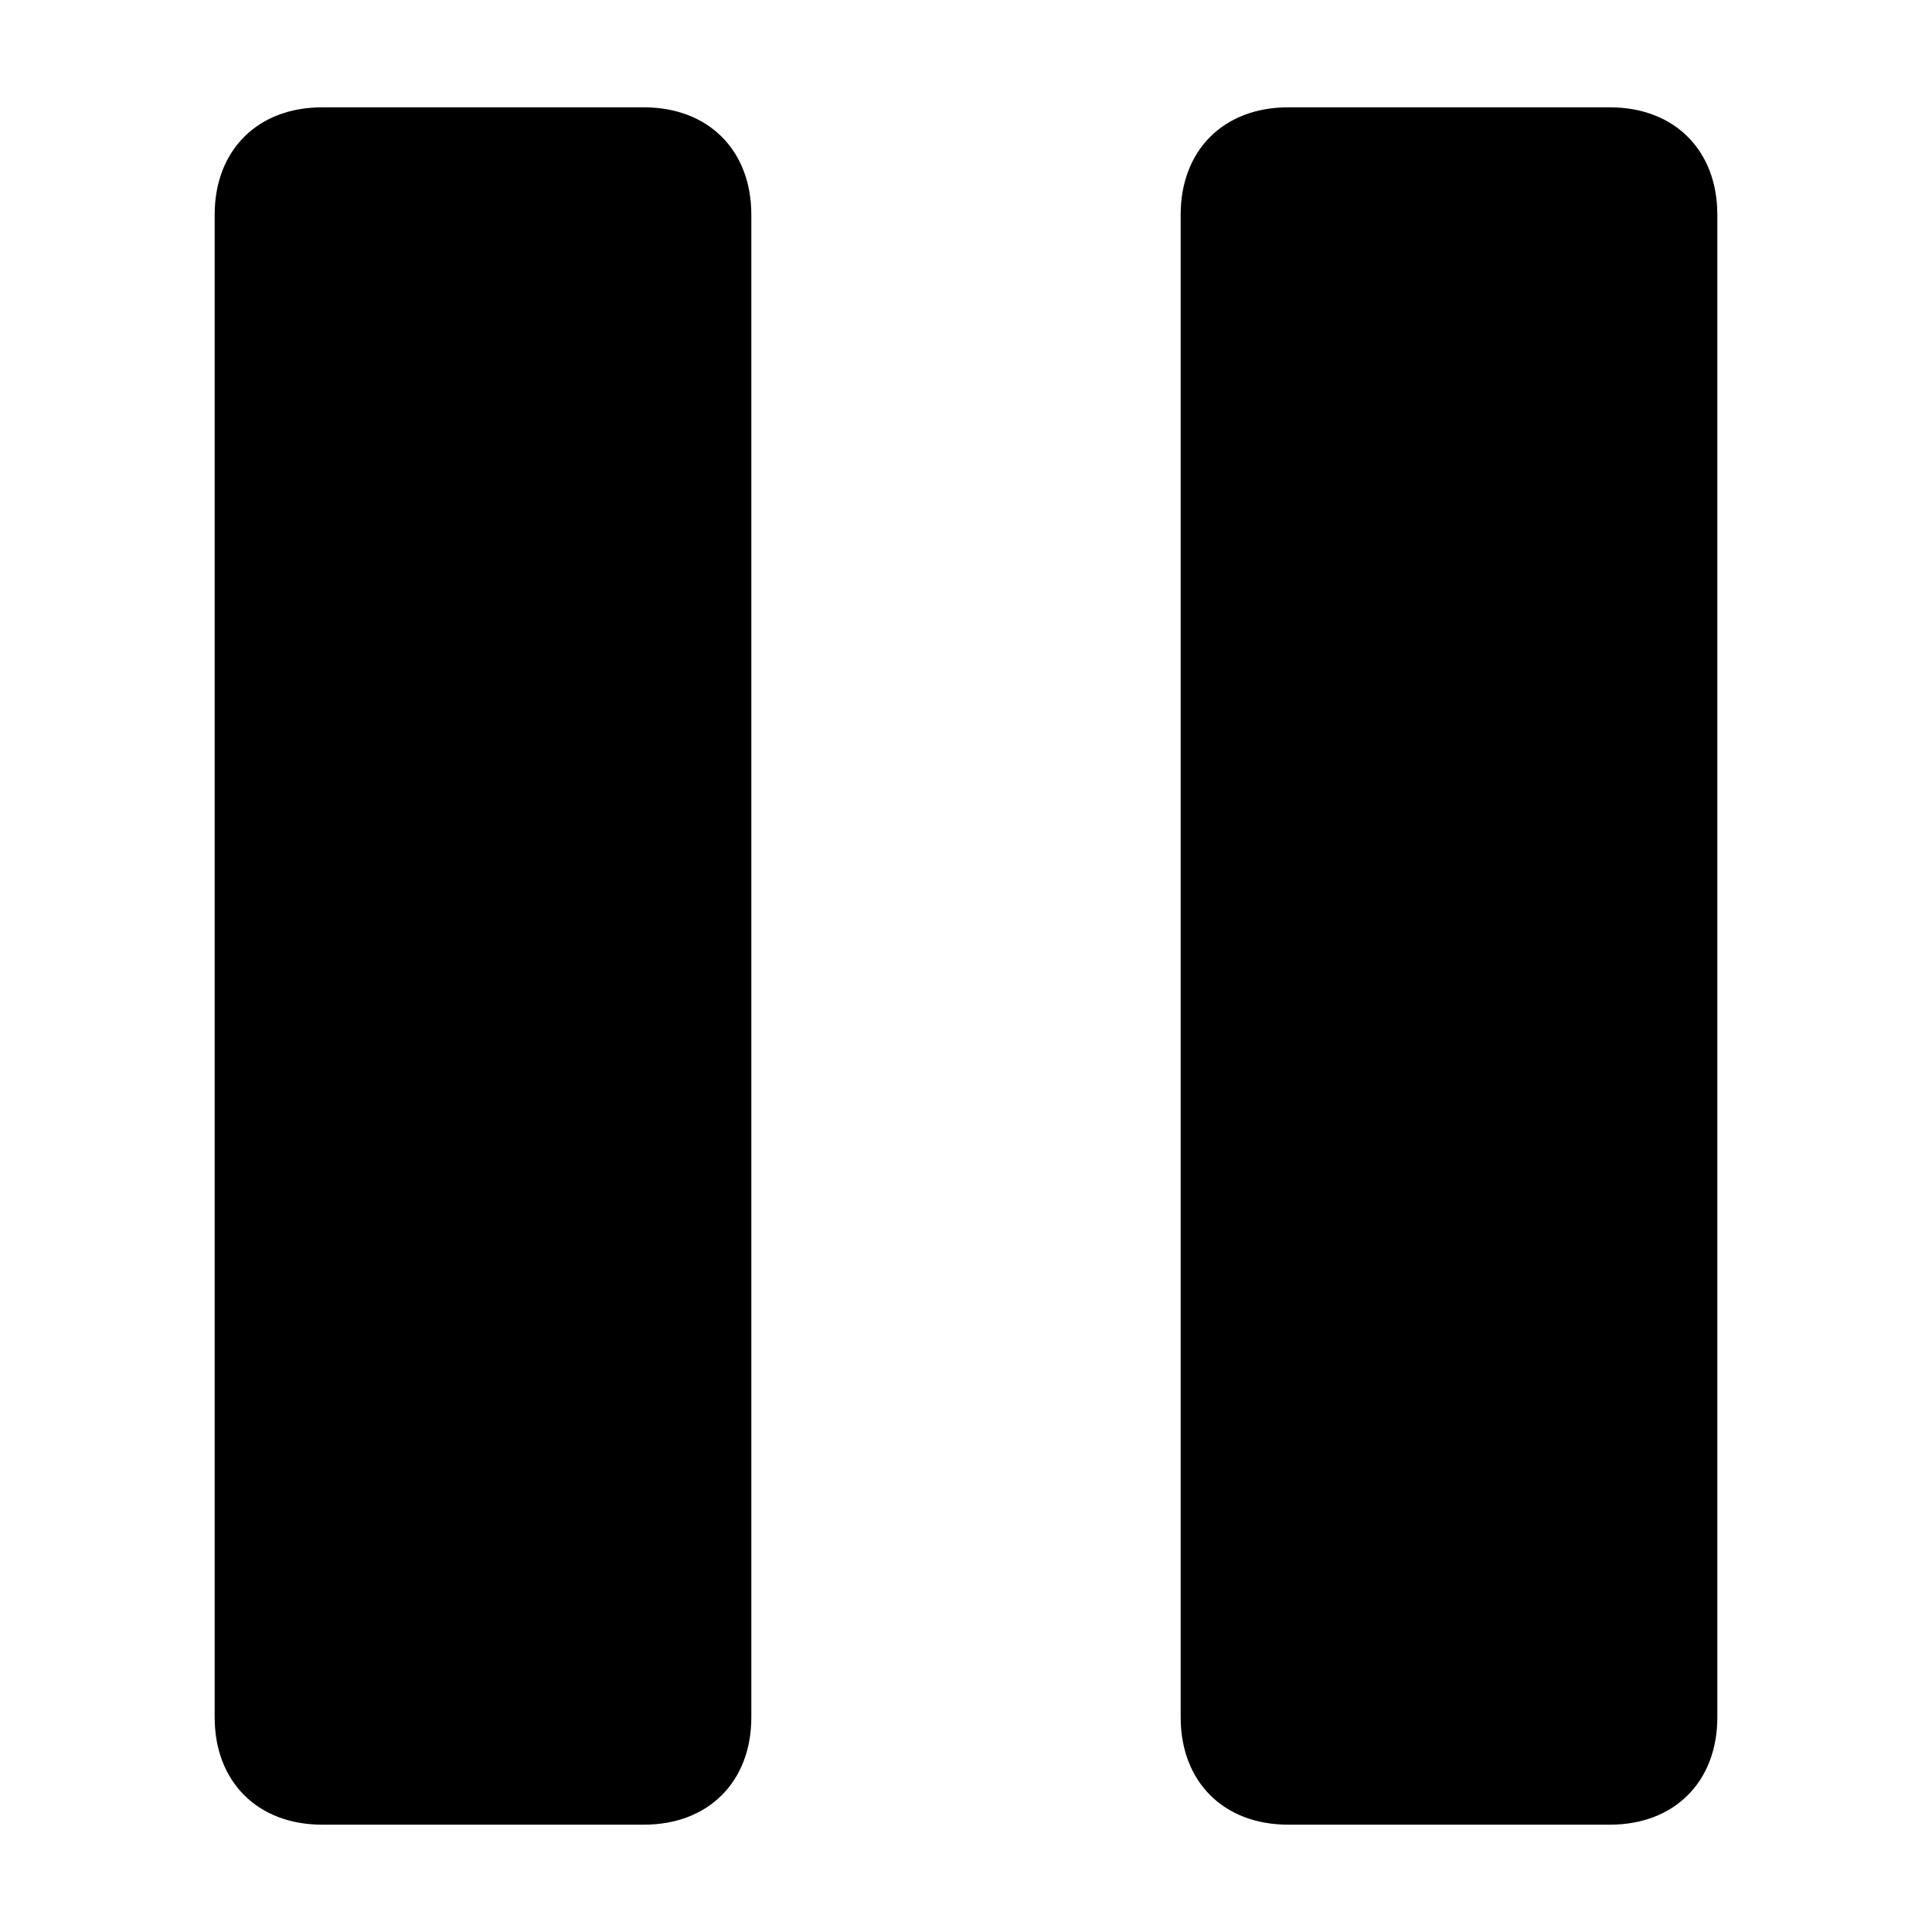
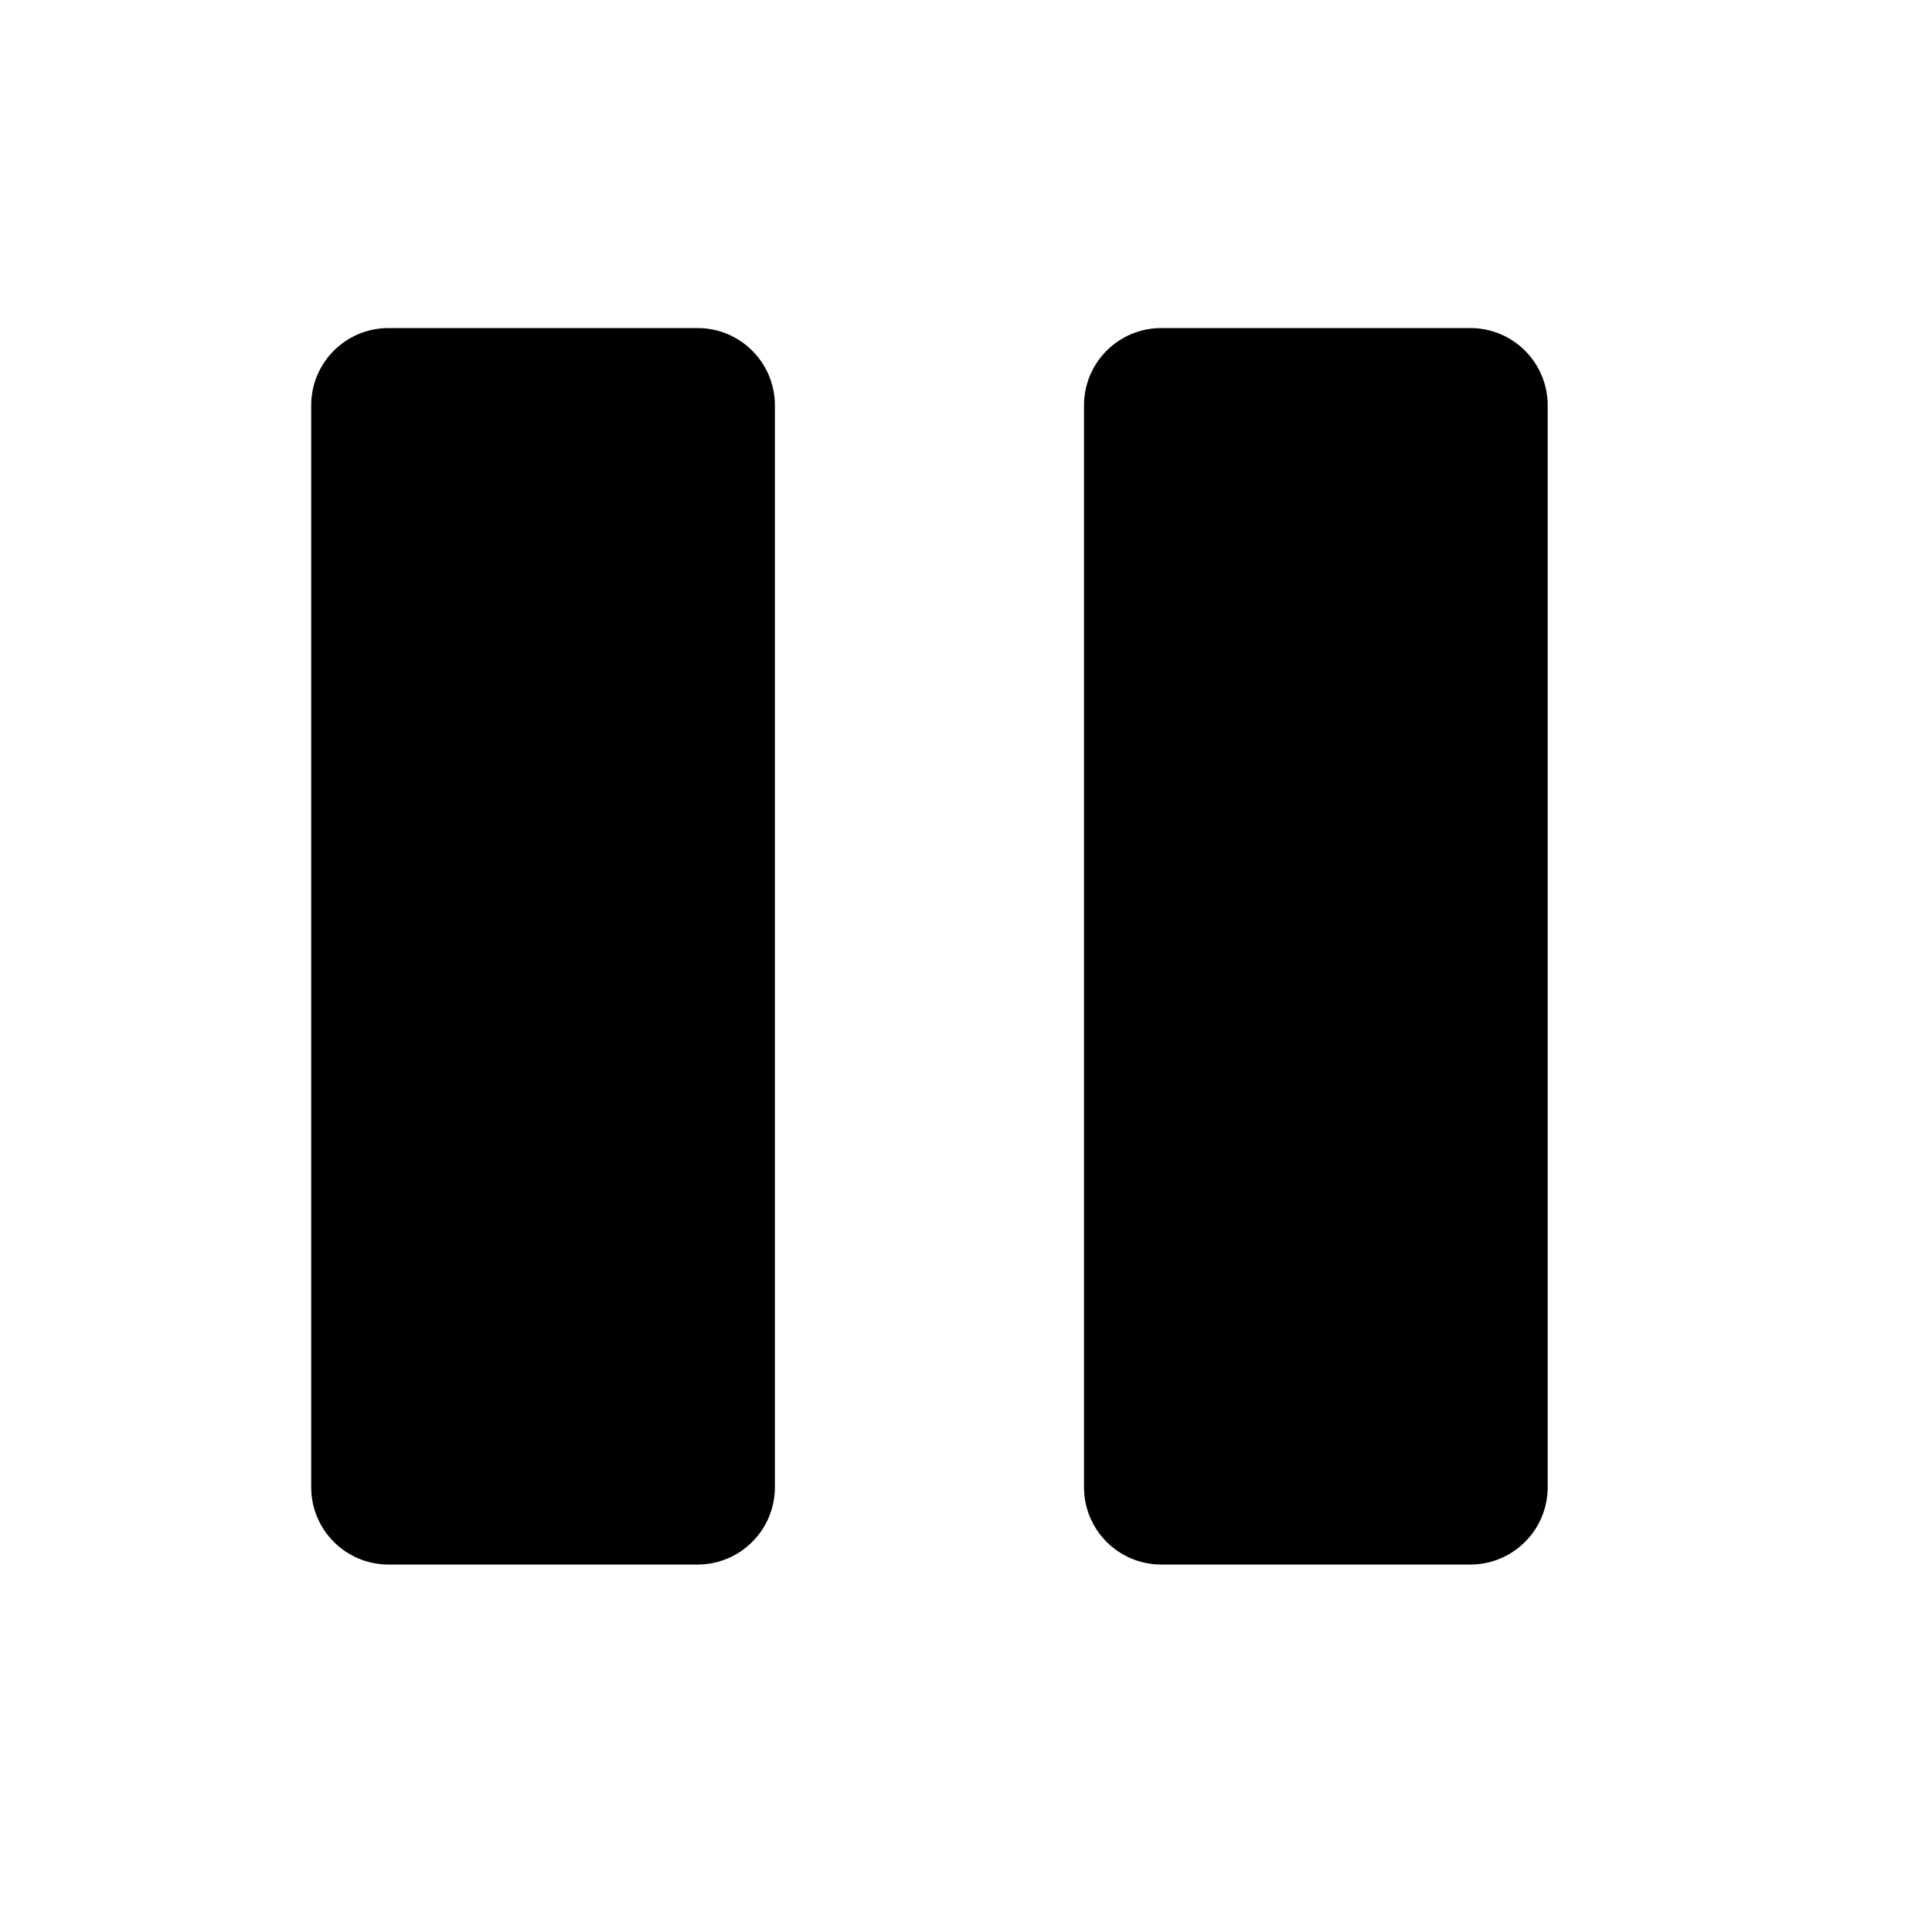
- <svg xmlns="http://www.w3.org/2000/svg" width="18px" height="18px" viewBox="0 0 18 18">
-   <path d="M6,1 L3,1 C2.4,1 2,1.4 2,2 L2,16 C2,16.6 2.4,17 3,17 L6,17 C6.6,17 7,16.6 7,16 L7,2 C7,1.4 6.6,1 6,1 L6,1 Z" />
-   <path d="M12,1 C11.4,1 11,1.4 11,2 L11,16 C11,16.6 11.4,17 12,17 L15,17 C15.6,17 16,16.6 16,16 L16,2 C16,1.4 15.6,1 15,1 L12,1 Z" />
+ <svg xmlns="http://www.w3.org/2000/svg" width="25" height="25" viewBox="0 0 25 25" fill="none">
+   <path d="M5.027 4.245C4.474 4.245 4.027 4.693 4.027 5.245V19.245C4.027 19.797 4.474 20.245 5.027 20.245H9.027C9.579 20.245 10.027 19.797 10.027 19.245V5.245C10.027 4.693 9.579 4.245 9.027 4.245H5.027Z" fill="currentColor" />
+   <path d="M15.027 4.245C14.474 4.245 14.027 4.693 14.027 5.245V19.245C14.027 19.797 14.474 20.245 15.027 20.245H19.027C19.579 20.245 20.027 19.797 20.027 19.245V5.245C20.027 4.693 19.579 4.245 19.027 4.245H15.027Z" fill="currentColor" />
</svg>
